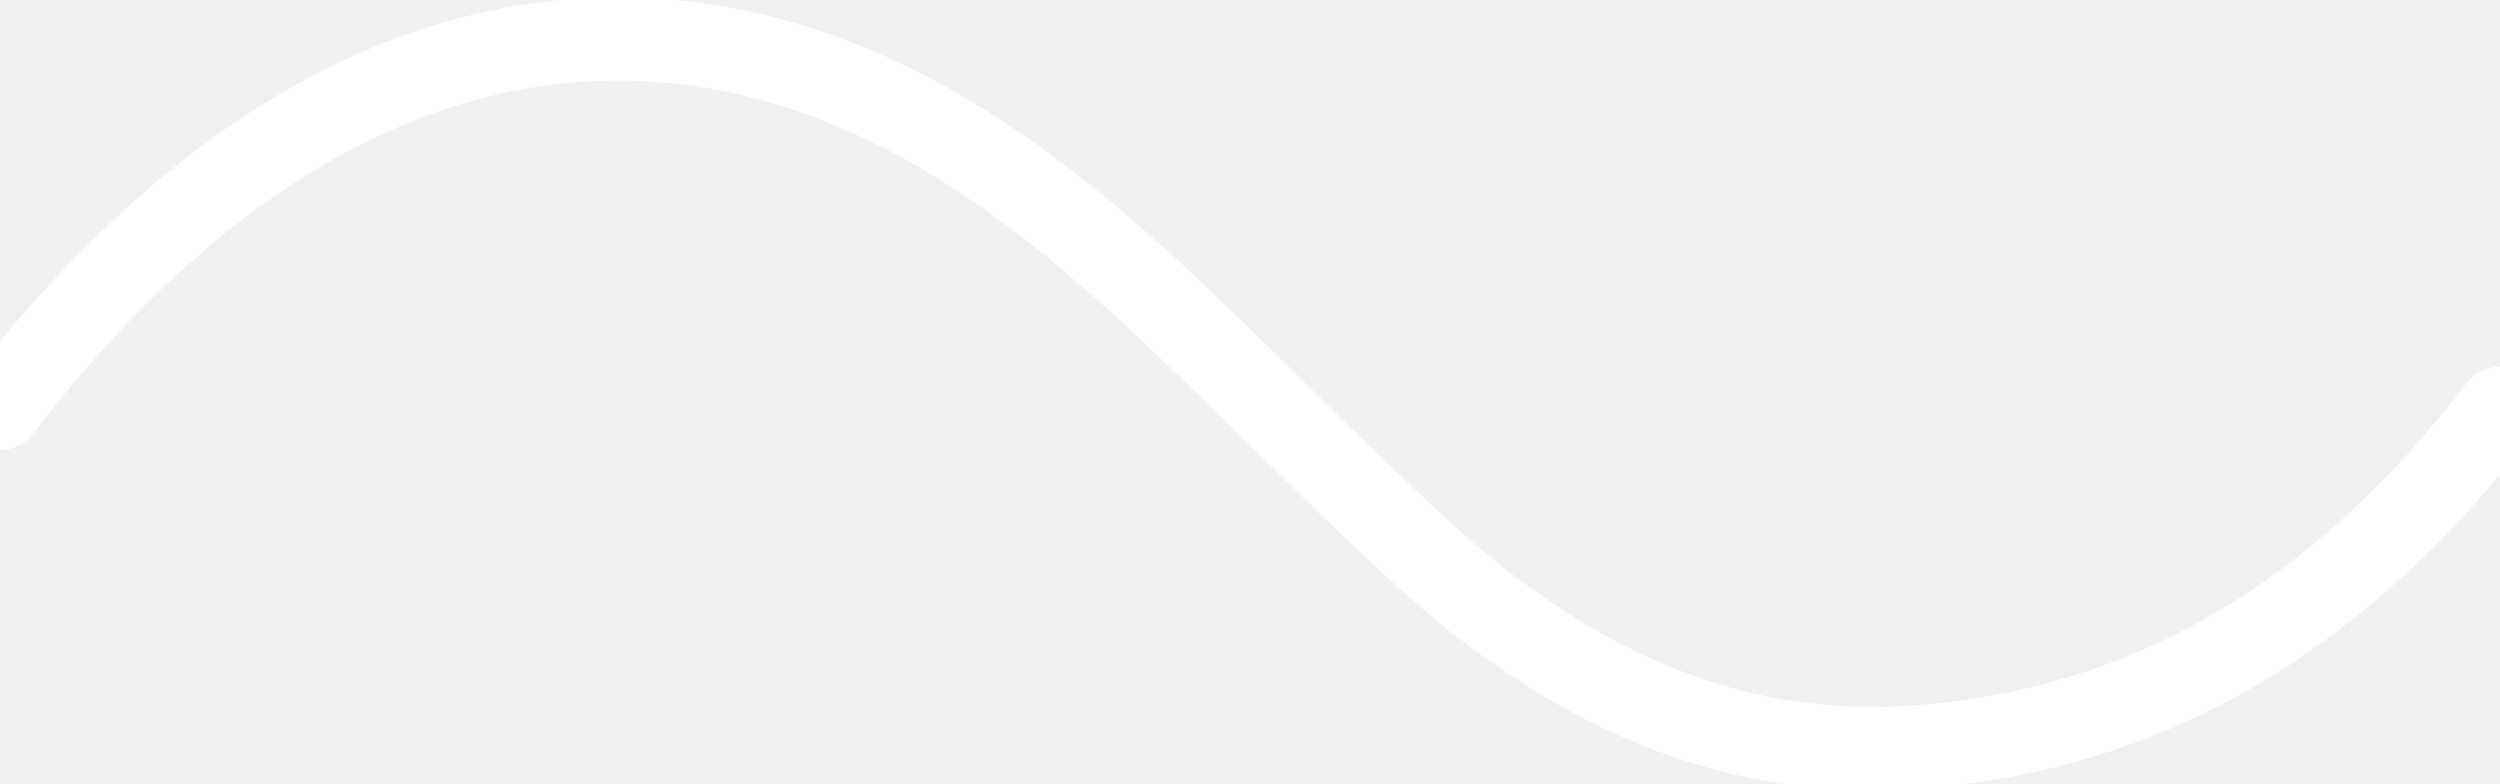
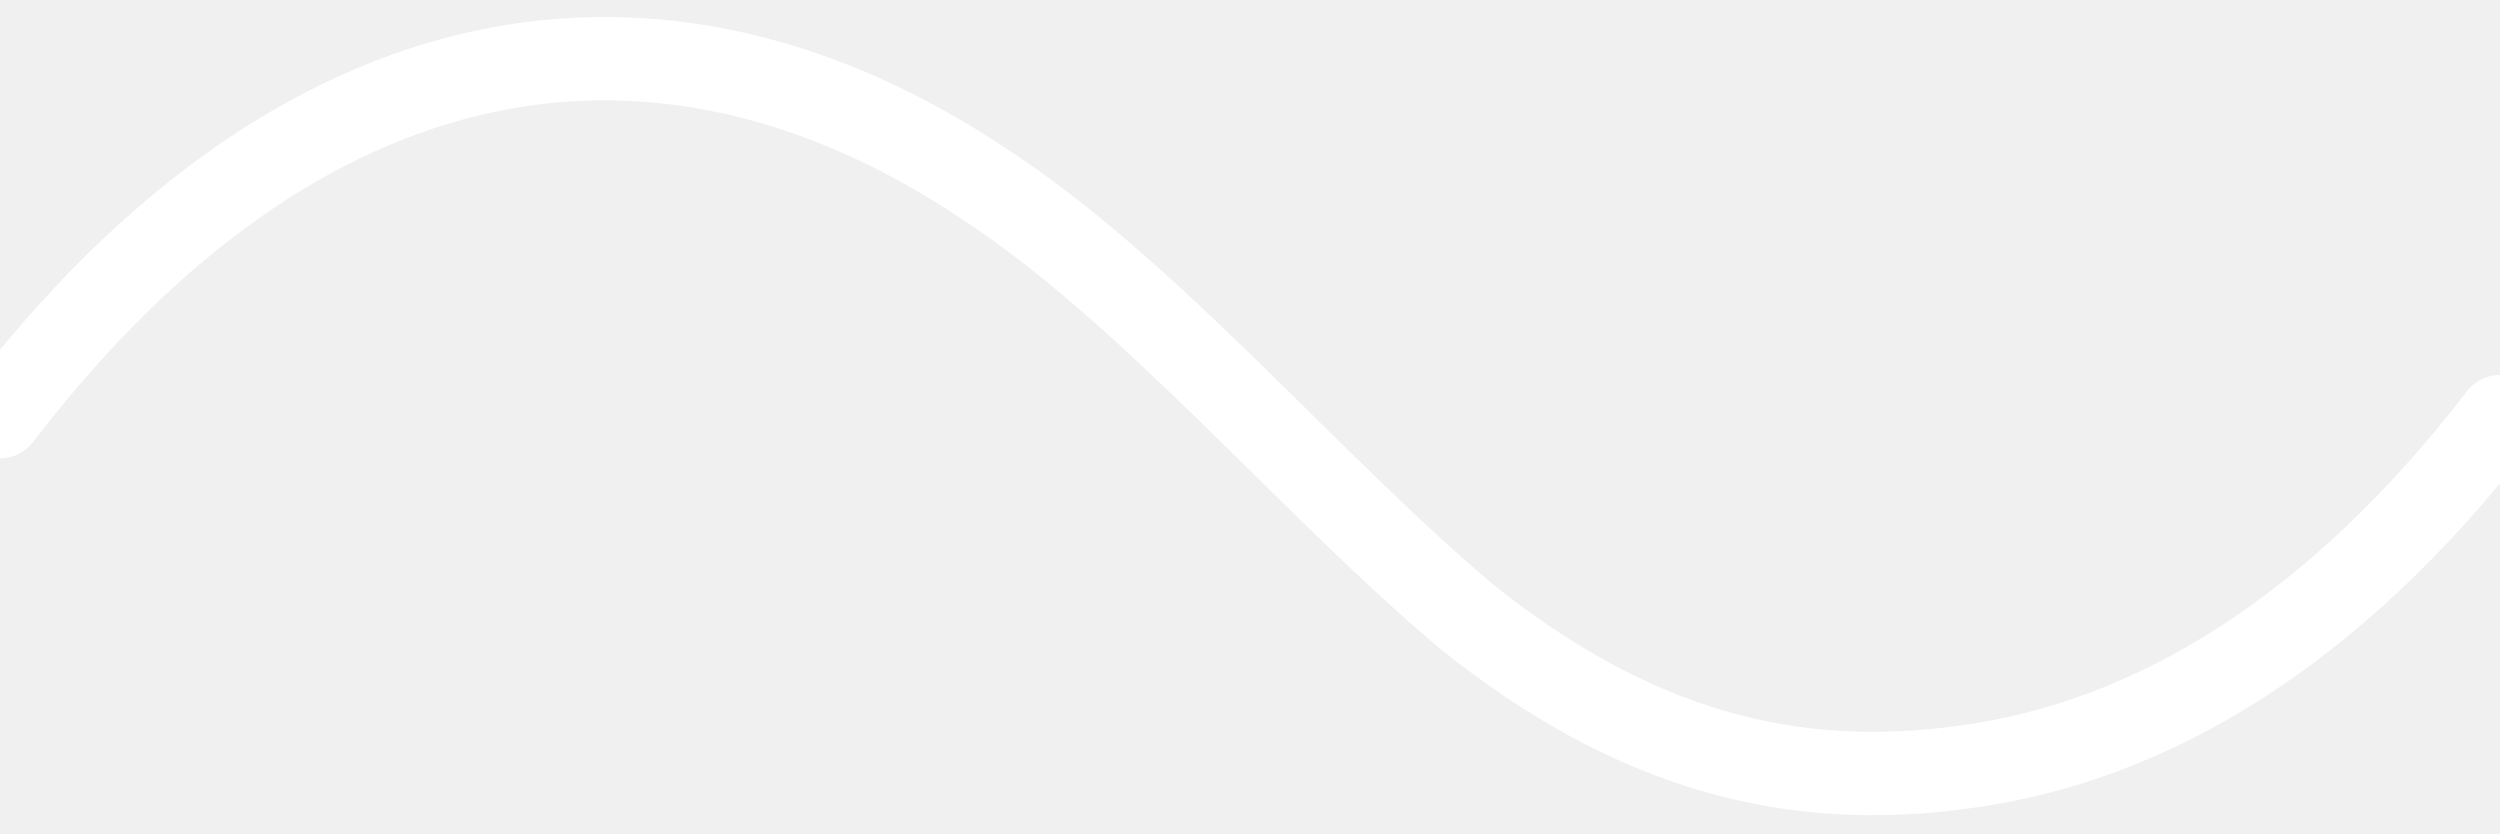
- <svg xmlns="http://www.w3.org/2000/svg" version="1.1" id="Layer_1" x="0px" y="0px" width="30px" height="9.4px" viewBox="5 6.6 30 9.4" enable-background="new 5 6.6 30 9.4" xml:space="preserve">
-   <path fill="none" stroke="#FFFFFF" stroke-linecap="round" stroke-miterlimit="10" d="M5,11.5c3.6-4.7,7.9-5.6,11.8-3  c2,1.3,3.9,3.6,5.8,5.2c2,1.6,3.9,2.1,6,1.8c2.2-0.3,4.4-1.4,6.4-4" />
+ <svg xmlns="http://www.w3.org/2000/svg" version="1.1" id="Layer_1" x="0px" y="0px" width="30px" height="10px" viewBox="5 6.6 30 10" enable-background="new 5 6.6 30 10" xml:space="preserve">
+   <path fill="none" stroke="#FFFFFF" stroke-linecap="round" stroke-miterlimit="10" d="M5,11.6c3.6-4.7,7.9-5.4,11.8-2.8  c2,1.3,3.9,3.6,5.8,5.2c2,1.6,3.9,2.1,6,1.8c2.2-0.3,4.4-1.6,6.4-4.2" />
</svg>
